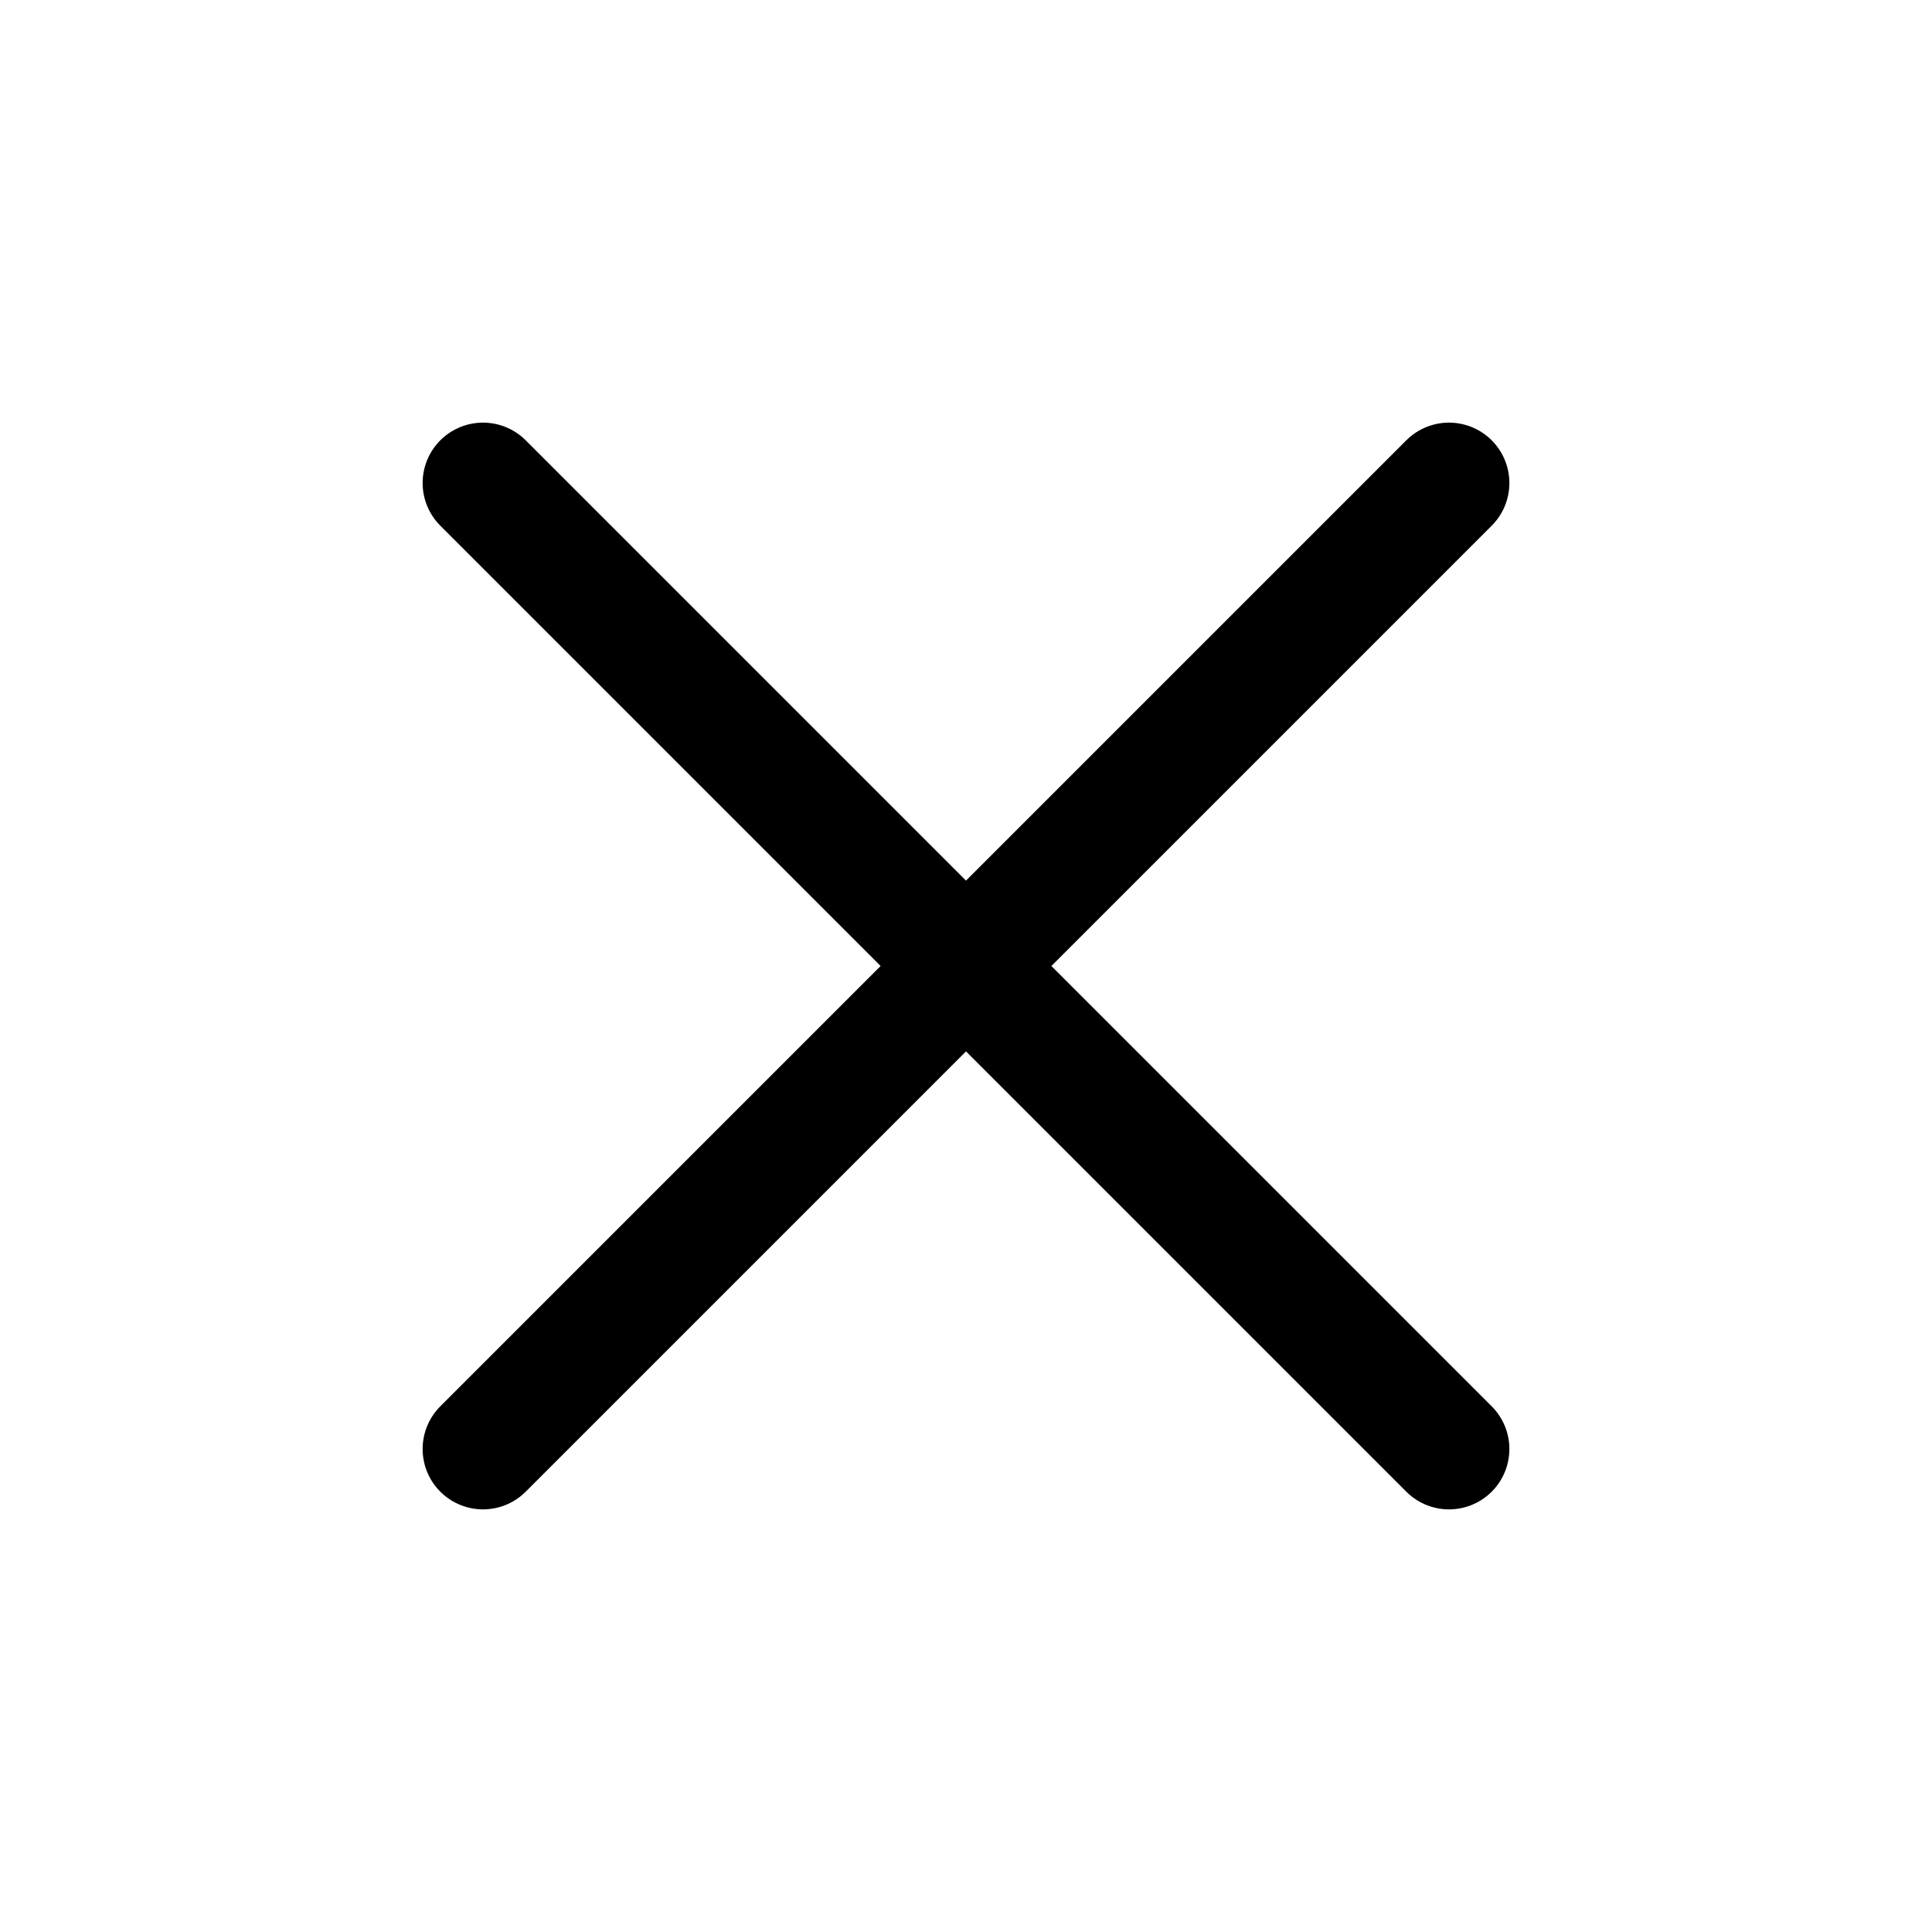
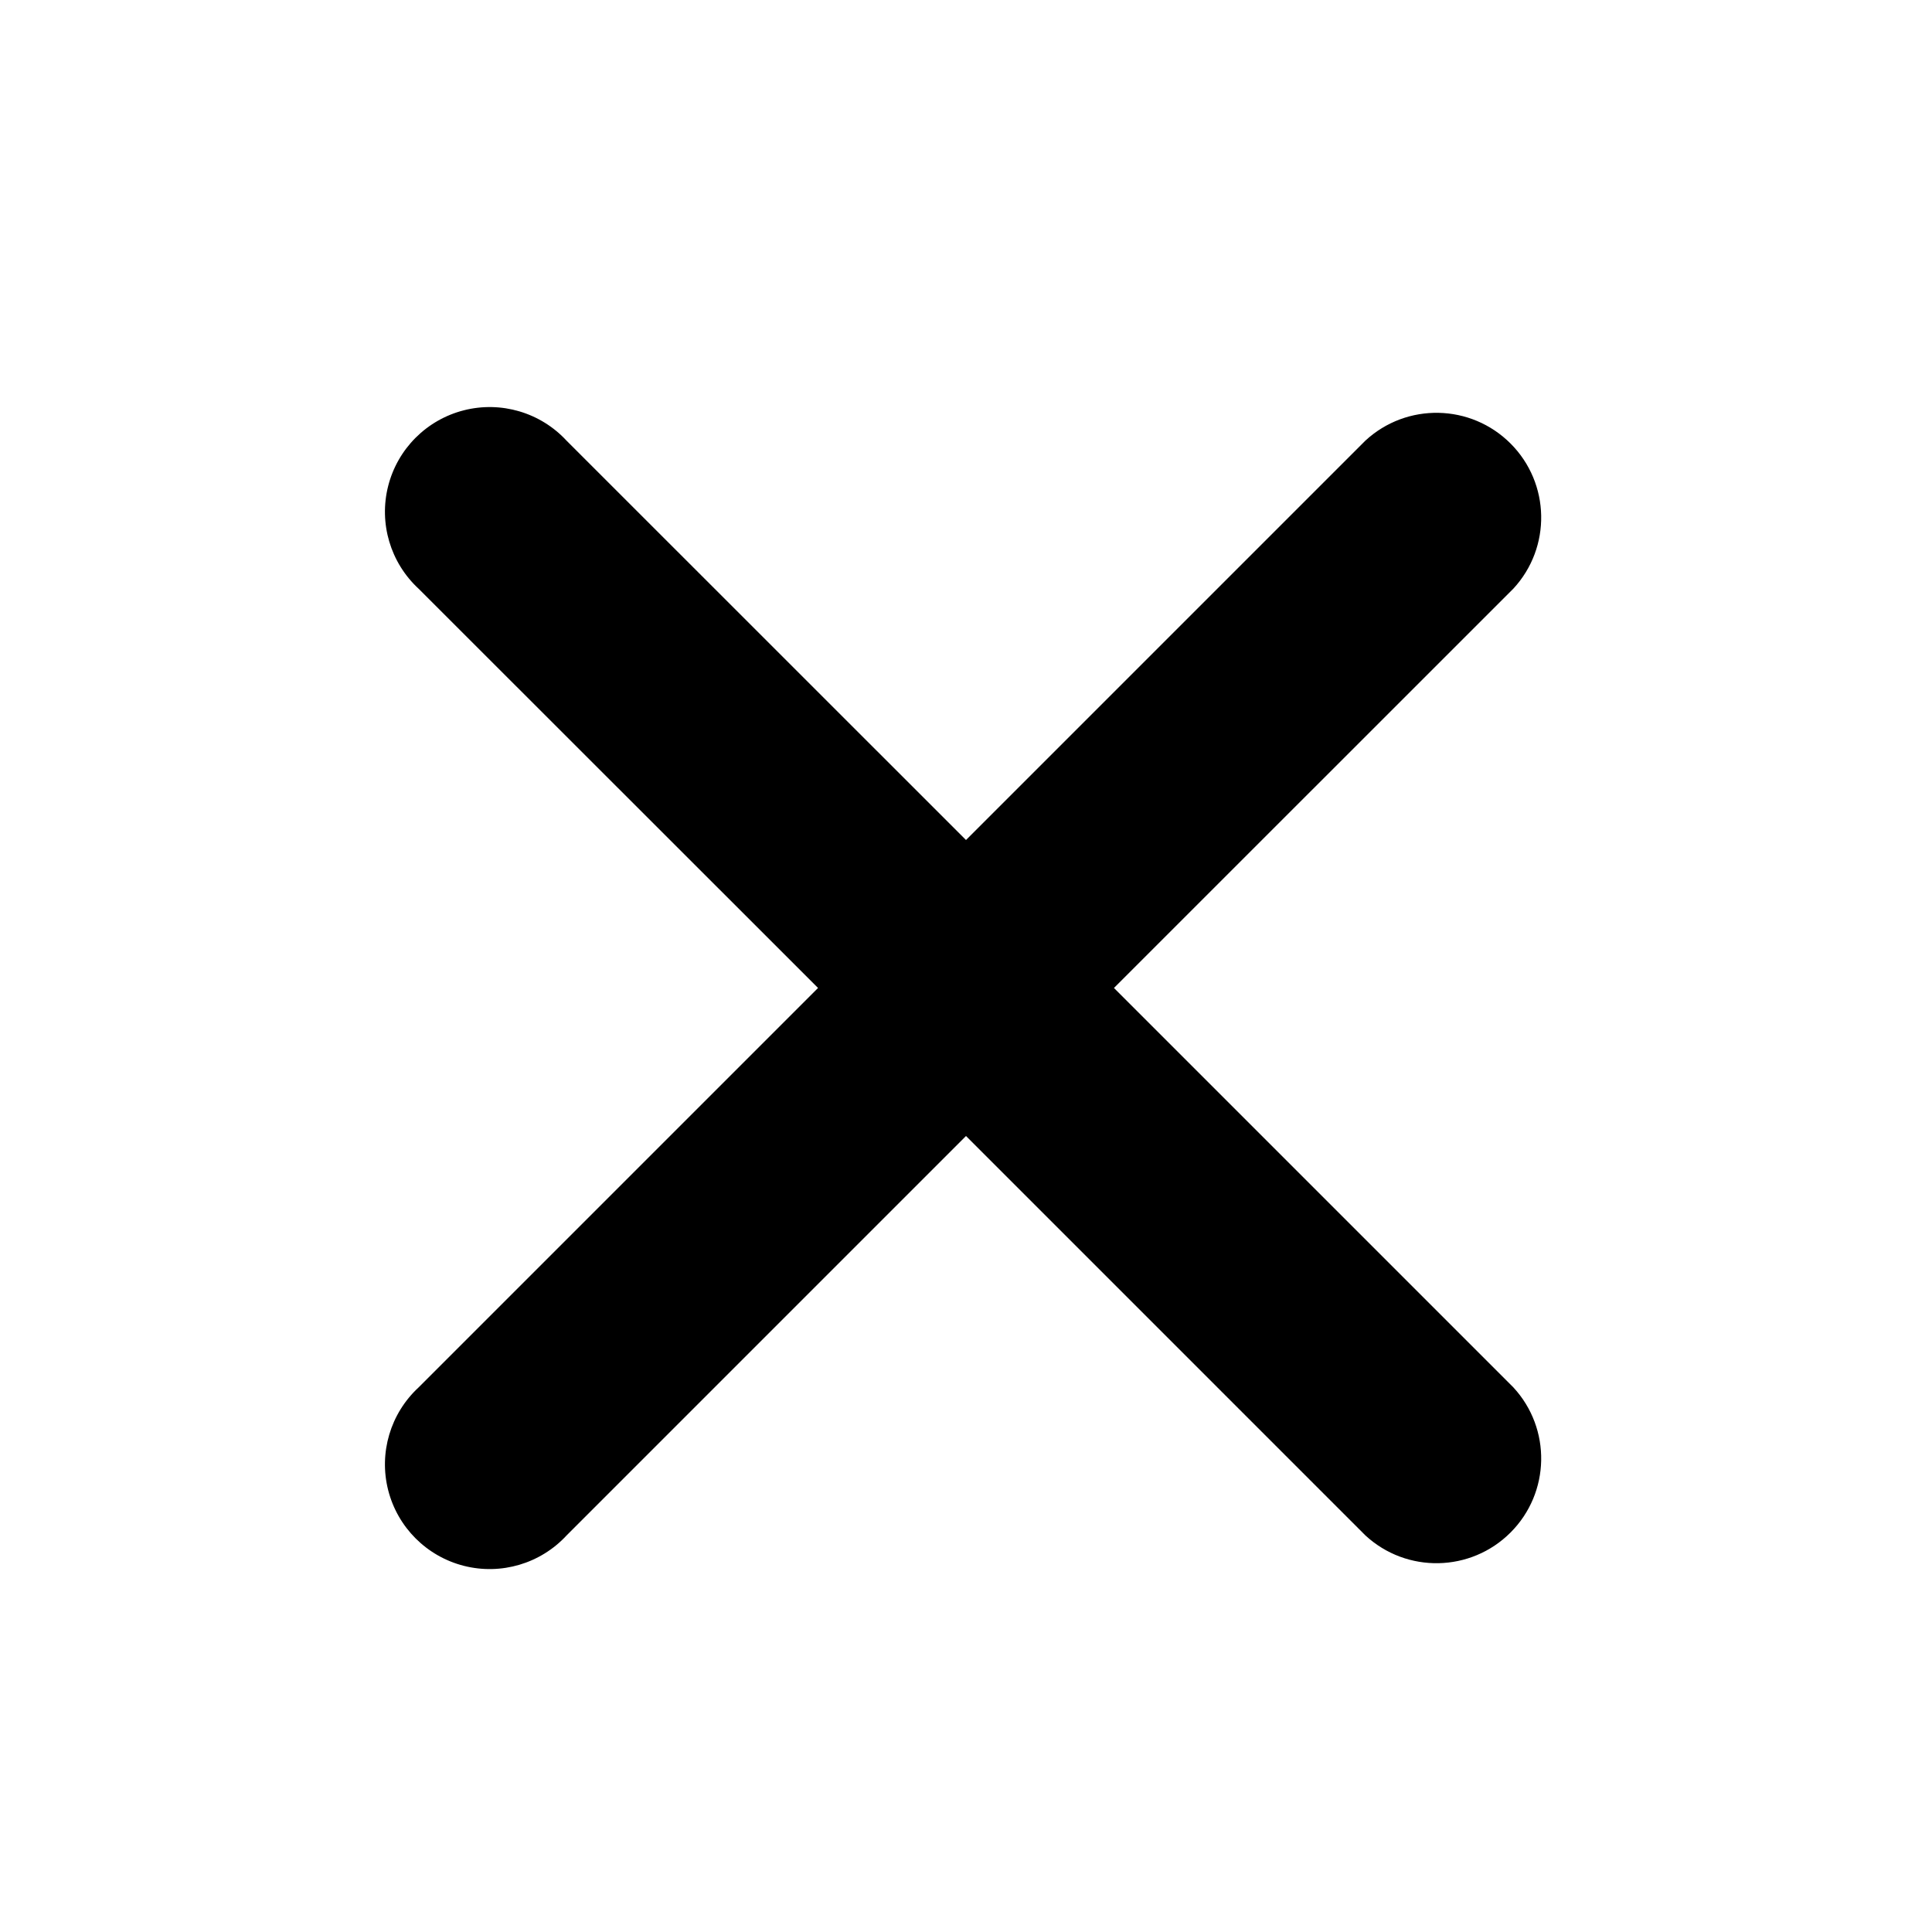
- <svg xmlns="http://www.w3.org/2000/svg" fill="none" viewBox="0 0 24 24" stroke-width="1.5" stroke="currentColor">
-   <path stroke-linecap="round" stroke-linejoin="round" d="M6 18L18 6M6 6l12 12" />
+ <svg xmlns="http://www.w3.org/2000/svg" fill="currentColor" viewBox="-3.5 0 19 19" class="cf-icon-svg">
+   <g id="SVGRepo_bgCarrier" stroke-width="0" />
+   <g id="SVGRepo_tracerCarrier" stroke-linecap="round" stroke-linejoin="round" />
+   <g id="SVGRepo_iconCarrier">
+     <path d="M11.383 13.644A1.03 1.03 0 0 1 9.928 15.1L6 11.172 2.072 15.1a1.03 1.03 0 1 1-1.455-1.456l3.928-3.928L.617 5.79a1.03 1.03 0 1 1 1.455-1.456L6 8.261l3.928-3.928a1.03 1.03 0 0 1 1.455 1.456L7.455 9.716z" />
+   </g>
</svg>
